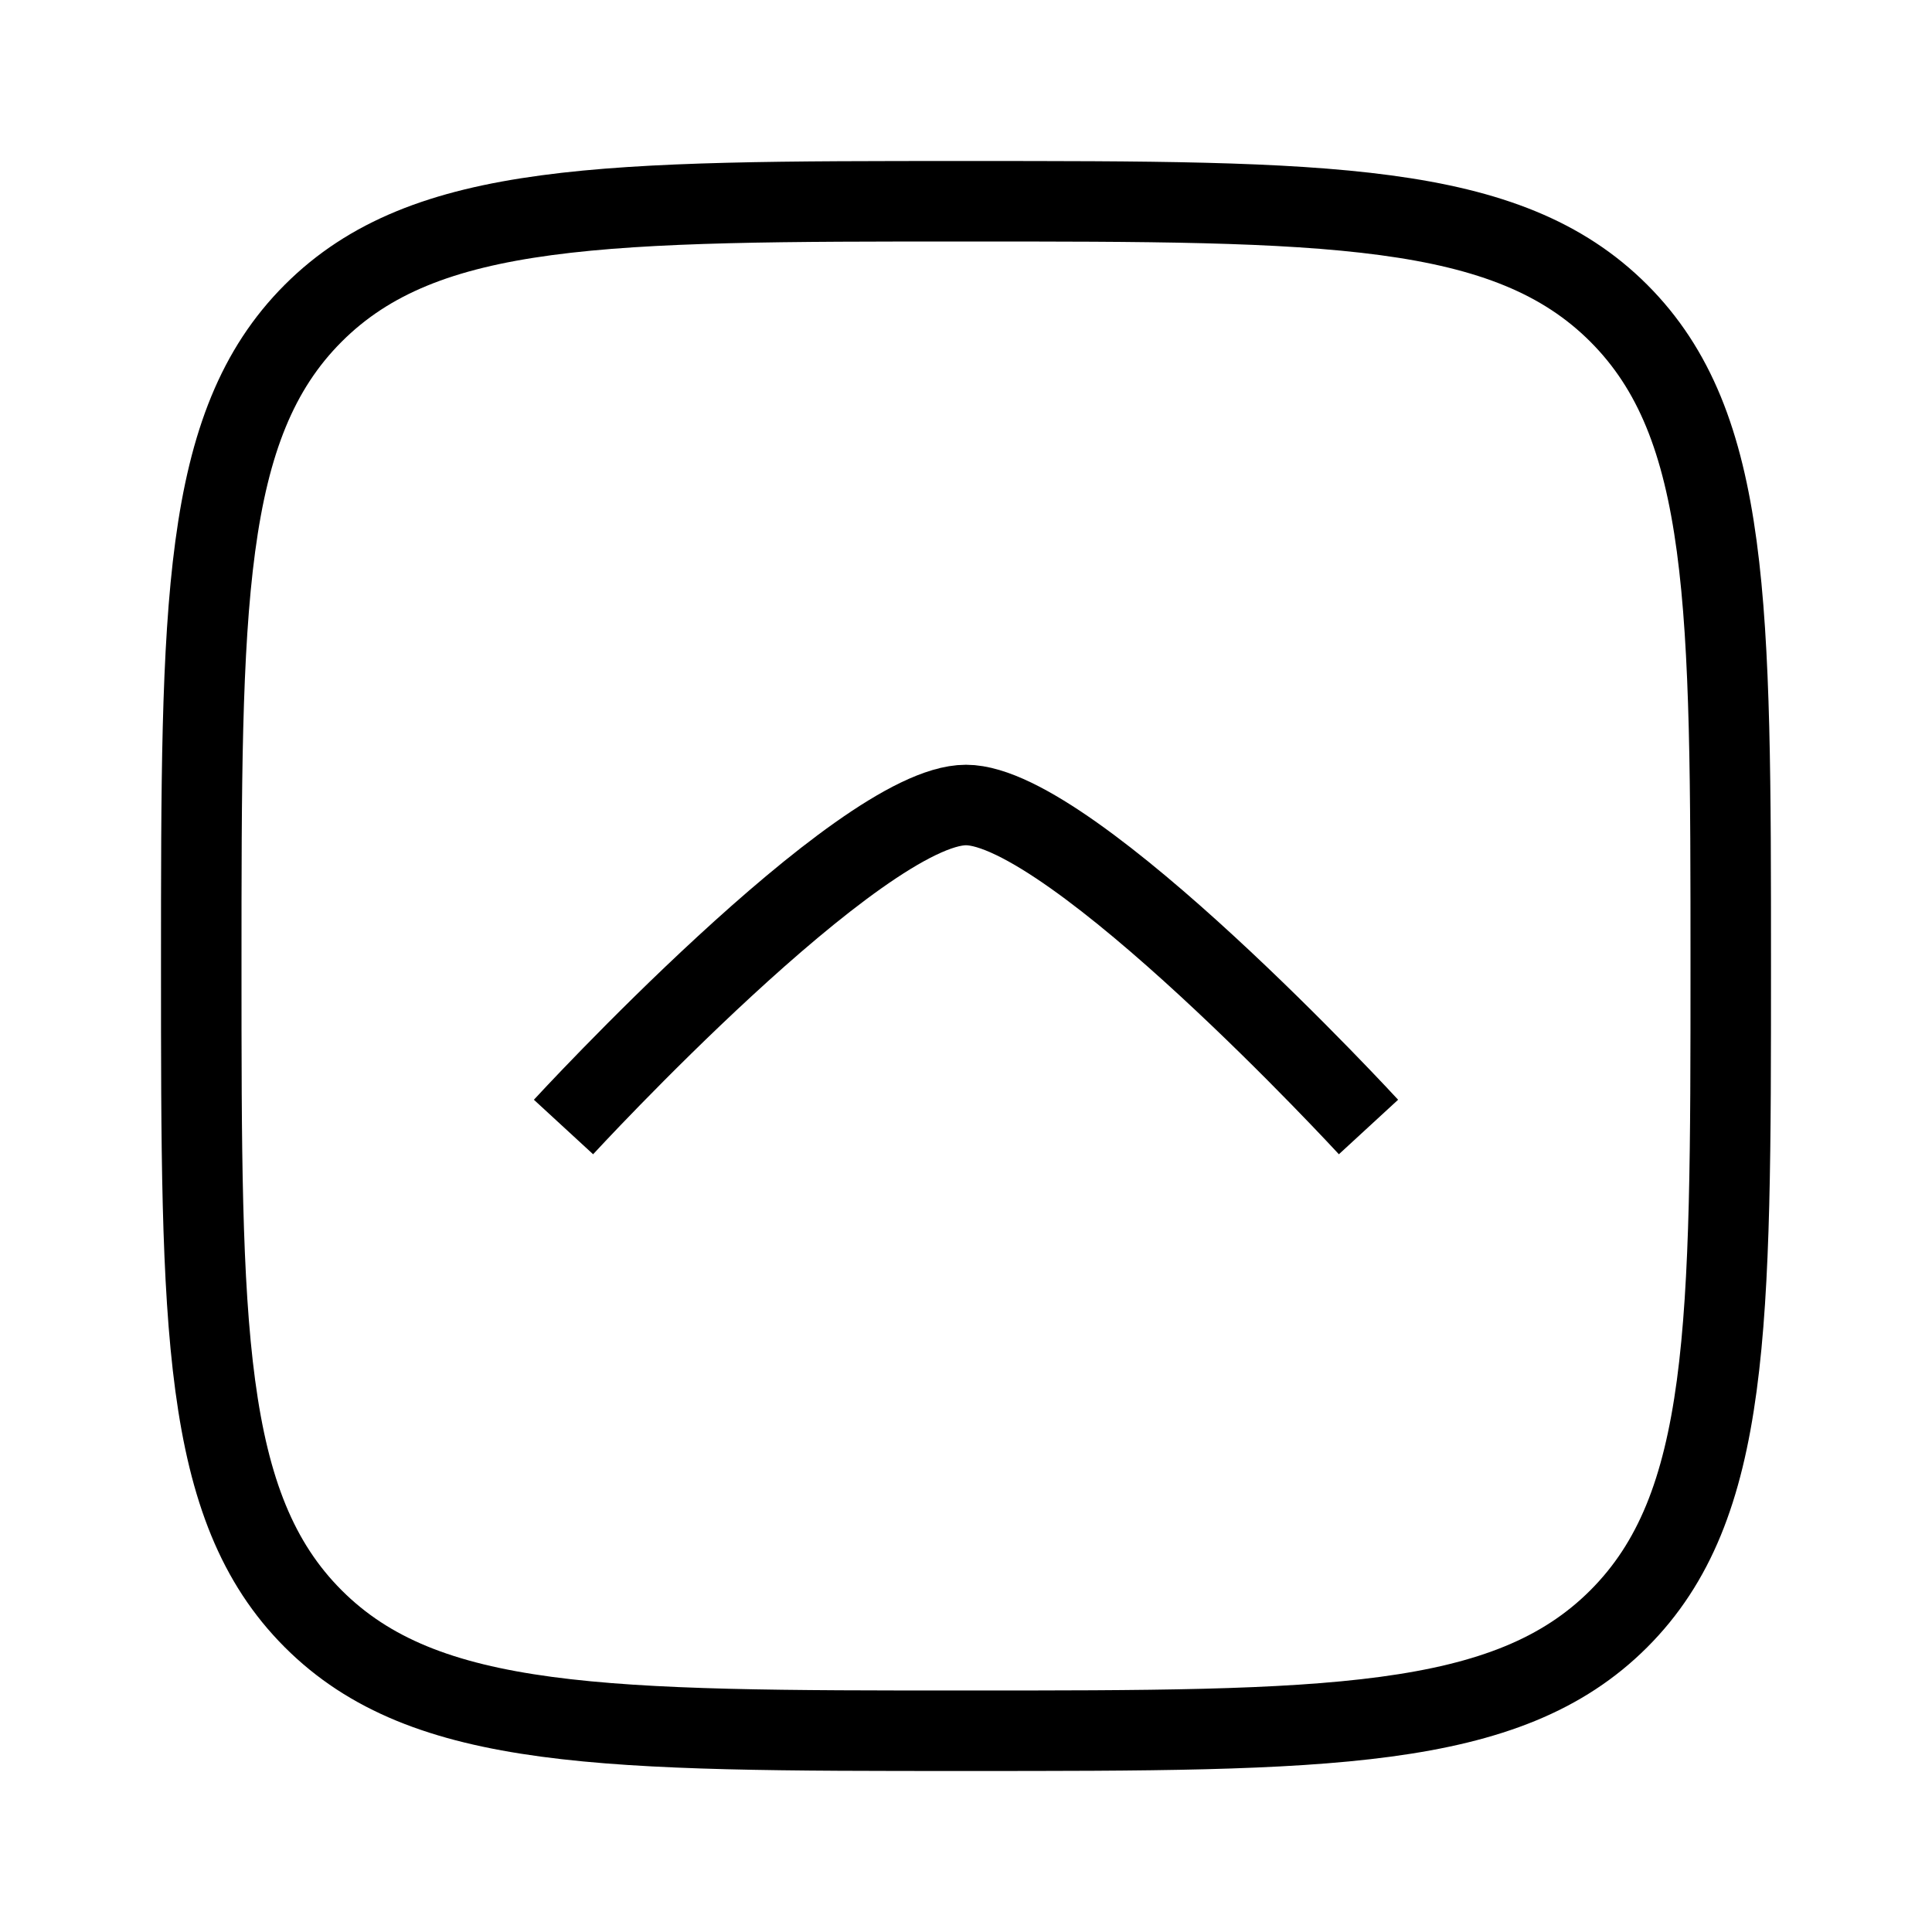
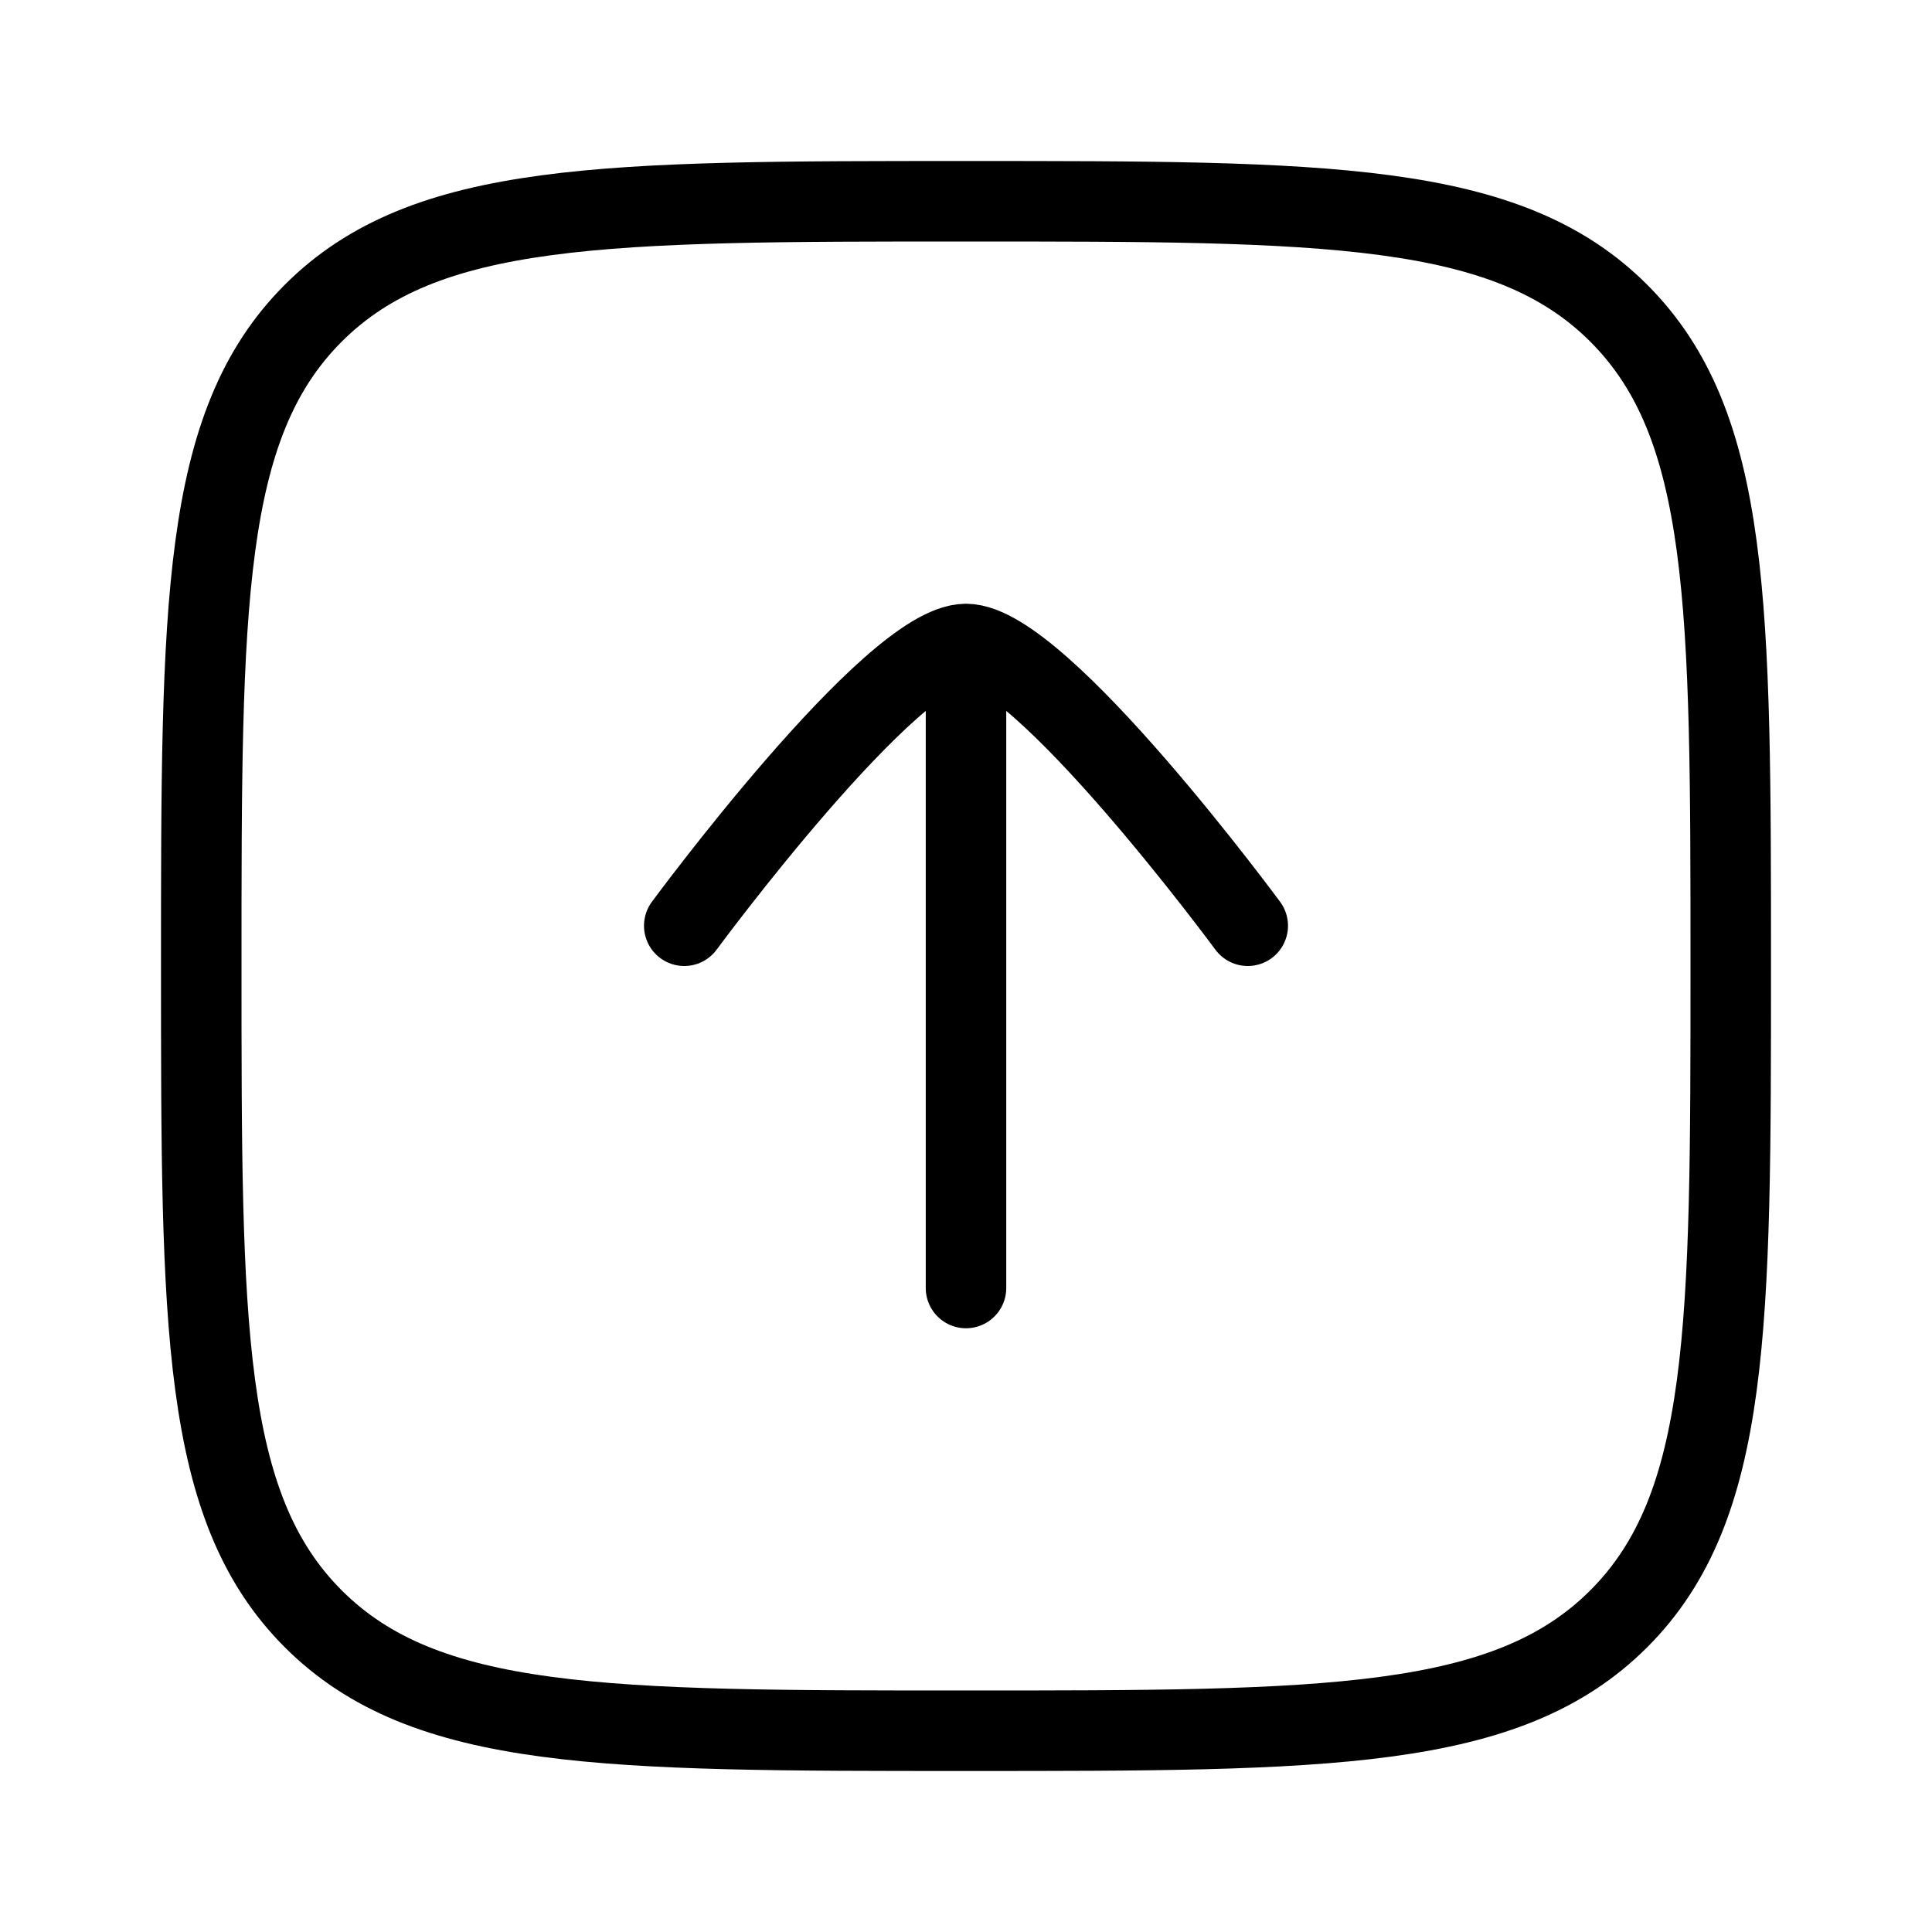
<svg xmlns="http://www.w3.org/2000/svg" width="24" height="24" viewBox="0 0 24 24" fill="none">
-   <path d="M2.5 12C2.5 7.522 2.5 5.282 3.891 3.891C5.282 2.5 7.522 2.5 12 2.5C16.478 2.5 18.718 2.5 20.109 3.891C21.5 5.282 21.5 7.522 21.5 12C21.5 16.478 21.5 18.718 20.109 20.109C18.718 21.5 16.478 21.5 12 21.5C7.522 21.5 5.282 21.5 3.891 20.109C2.5 18.718 2.5 16.478 2.5 12Z" stroke="currentColor" strokeWidth="1.5" />
-   <path d="M17 14C17 14 13.318 10 12 10C10.682 10 7 14 7 14" stroke="currentColor" strokeLinecap="round" strokeLinejoin="round" strokeWidth="1.5" />
+   <path d="M2.5 12C2.5 7.522 2.5 5.282 3.891 3.891C5.282 2.5 7.522 2.5 12 2.5C16.478 2.5 18.718 2.5 20.109 3.891C21.5 5.282 21.5 7.522 21.5 12C21.5 16.478 21.5 18.718 20.109 20.109C18.718 21.5 16.478 21.5 12 21.5C7.522 21.5 5.282 21.5 3.891 20.109C2.5 18.718 2.5 16.478 2.5 12Z" stroke="black" stroke-linecap="round" />
+   <path d="M12 8V16M12 8C12.922 8 15.5 11.5 15.5 11.5M12 8C11.078 8 8.5 11.5 8.5 11.5" stroke="black" stroke-linecap="round" />
</svg>
